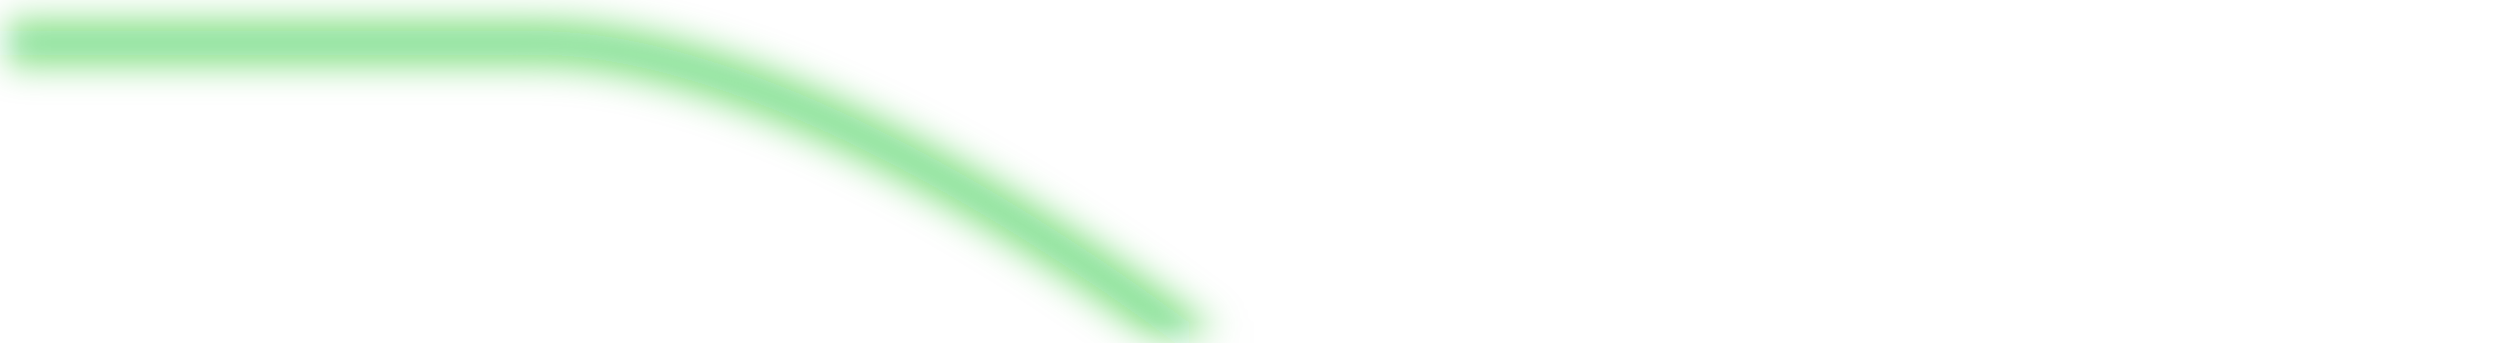
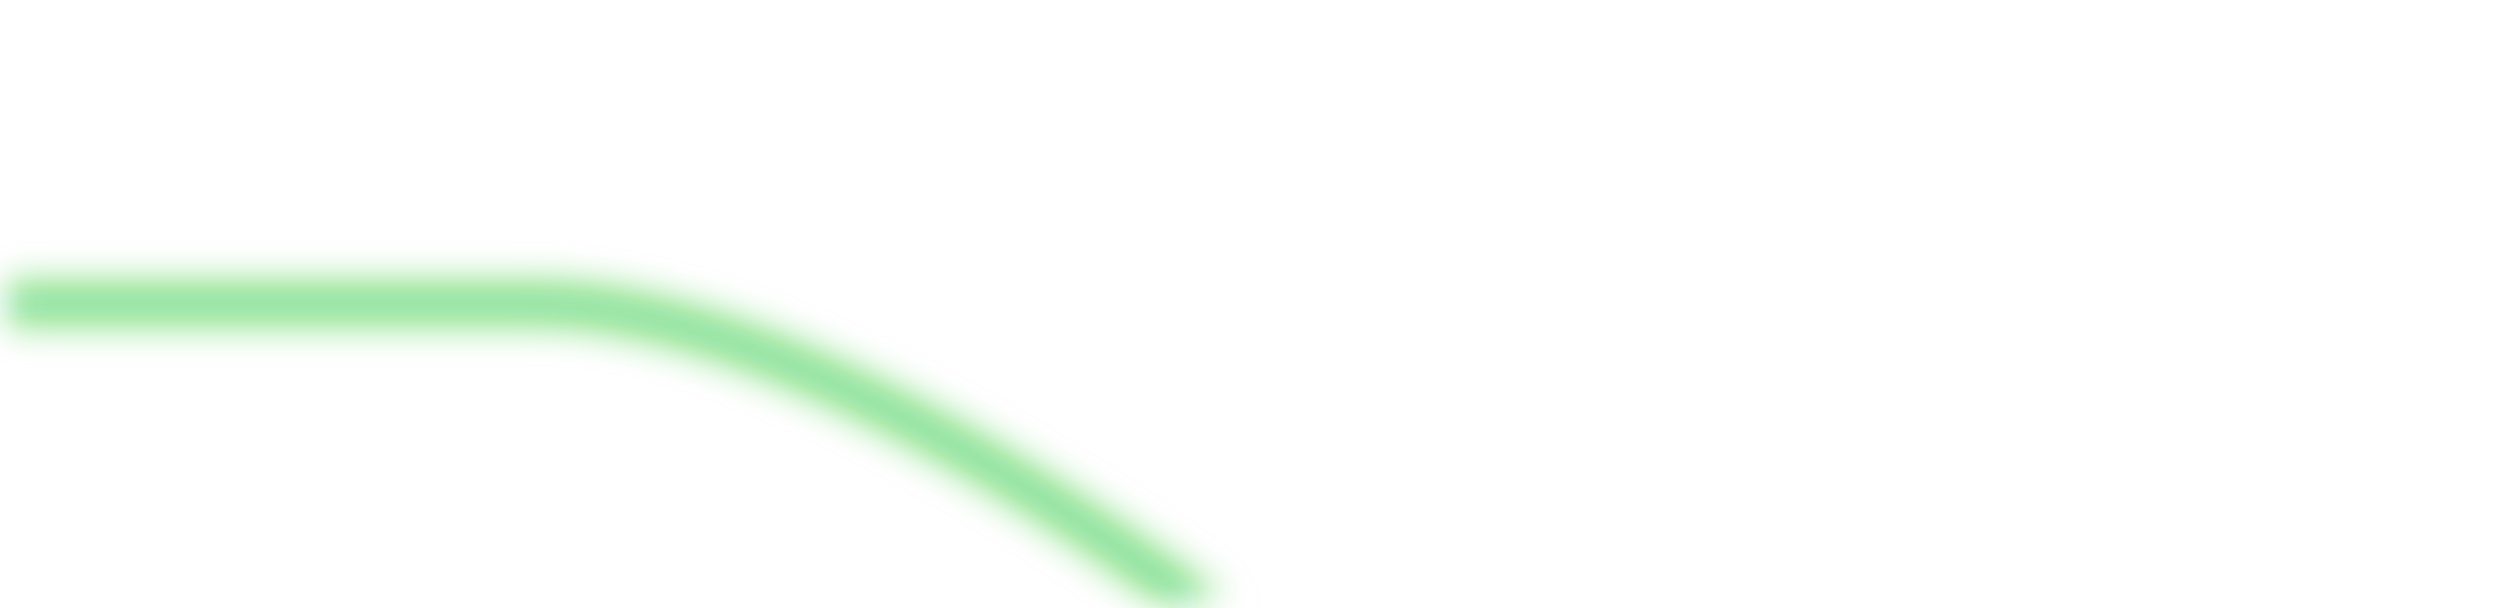
- <svg xmlns="http://www.w3.org/2000/svg" version="1.1" id="Layer_1" width="700px" height="96px">
+ <svg xmlns="http://www.w3.org/2000/svg" version="1.1" id="Layer_1" width="700px" height="170px" viewBox="0 0 700 170">
  <defs>
    <filter id="largeBlur" filterUnits="userSpaceOnUse">
      <feGaussianBlur in="SourceGraphic" stdDeviation="6" />
    </filter>
  </defs>
-   <path stroke="#00BF09" fill="none" stroke-width="6" d="M0,12 C0,12 70,12 150,12 S340,100 340,100" style="filter:url(#largeBlur)" />
+   <path stroke="#00BF09" fill="none" stroke-width="6" d="M0,85 C0,85 70,85 150,85 S340,173 340,173" style="filter:url(#largeBlur)" />
</svg>
